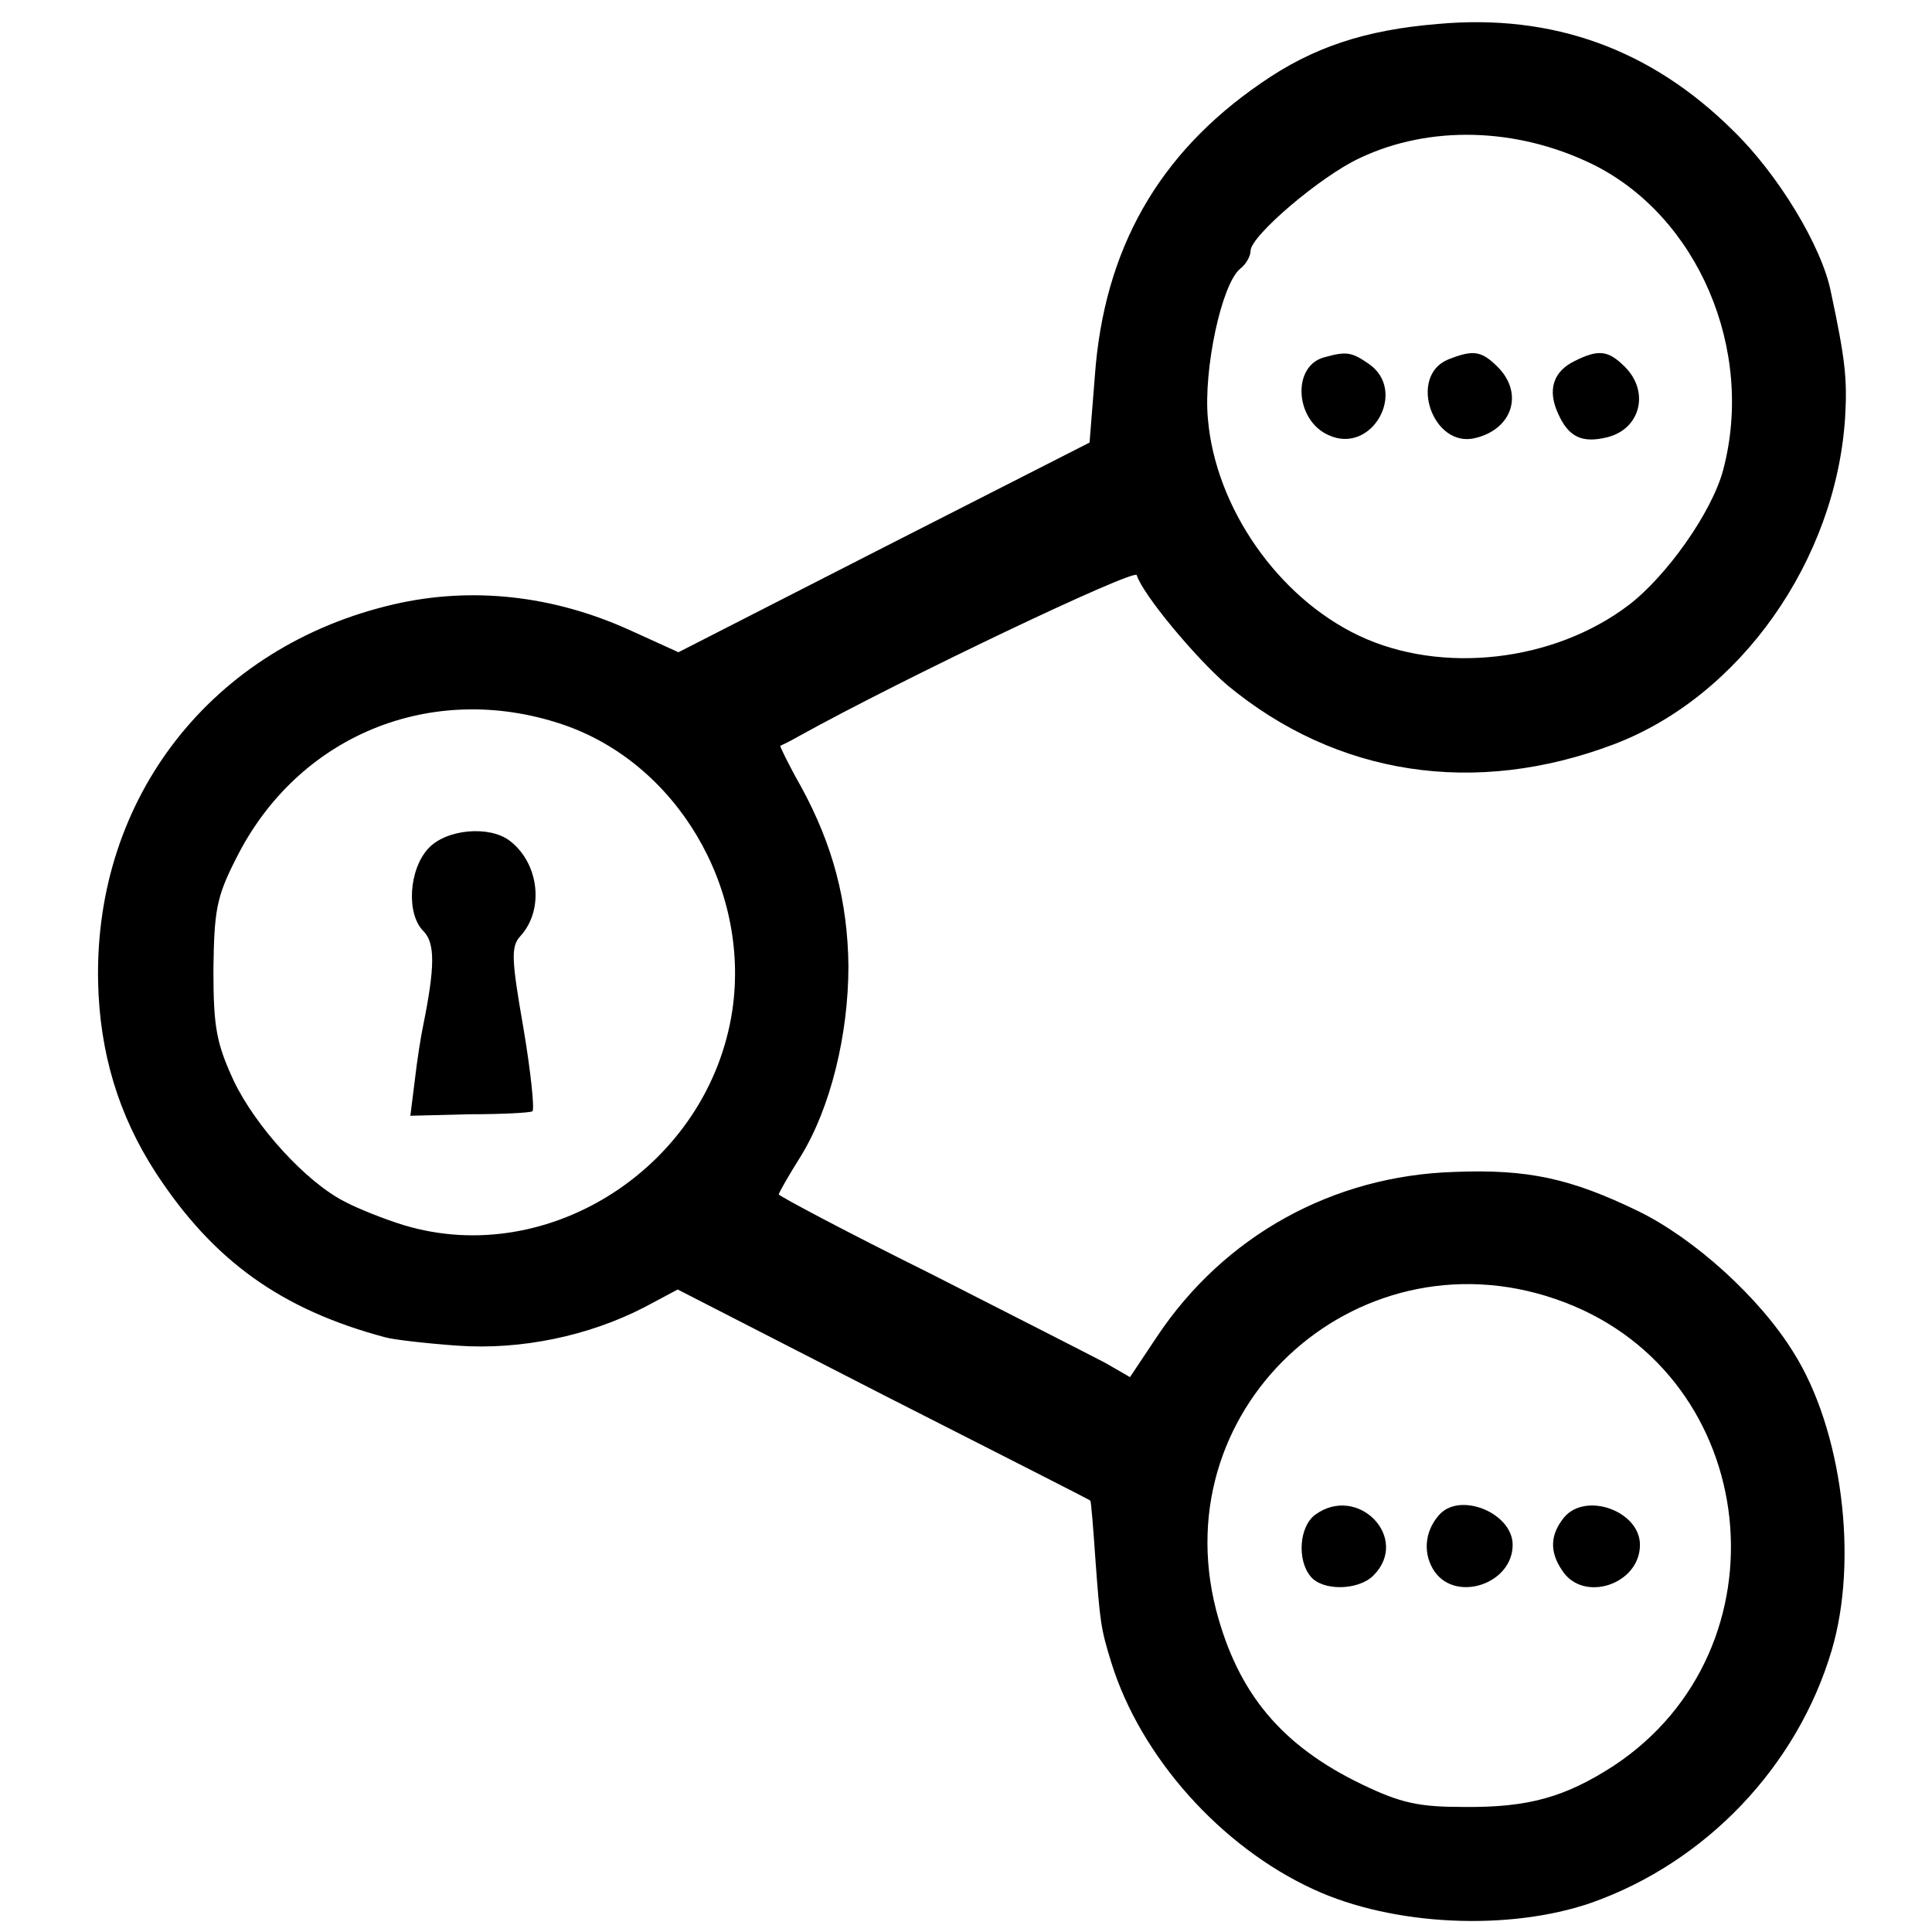
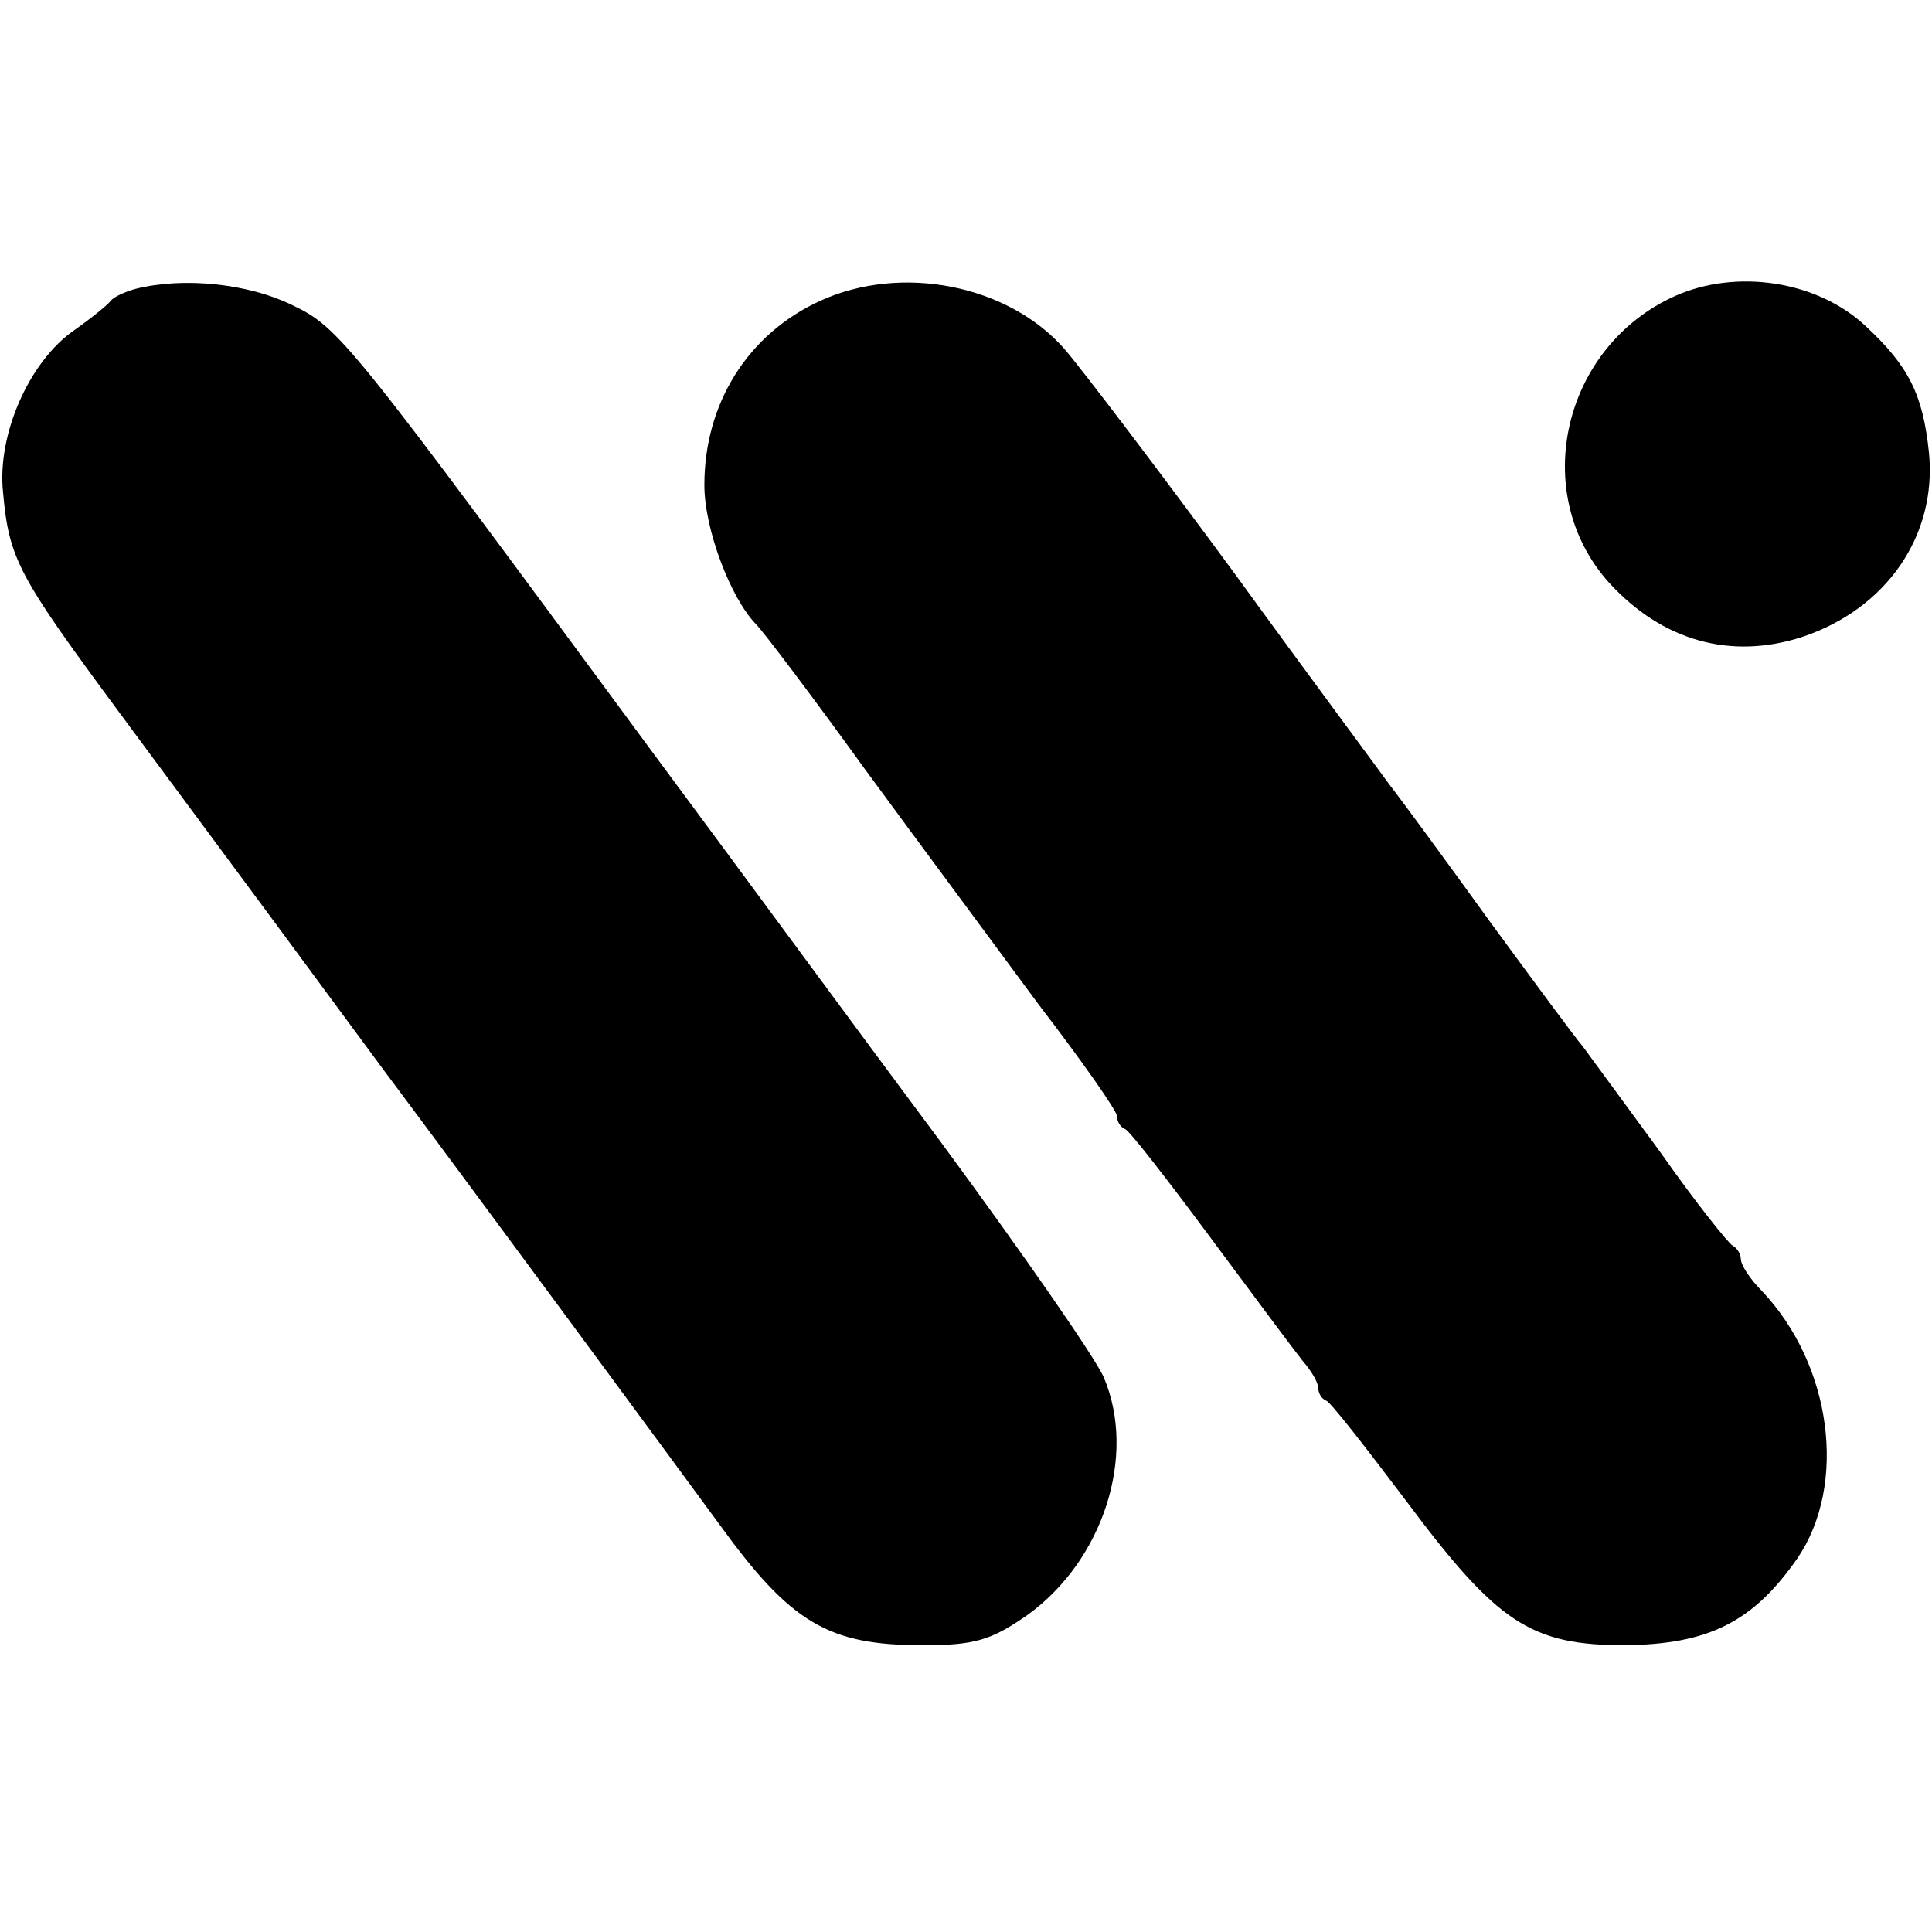
- <svg xmlns="http://www.w3.org/2000/svg" version="1.0" width="258pt" height="258pt" viewBox="0 0 258 258" preserveAspectRatio="xMidYMid meet">
-   <g transform="translate(0,258) scale(0.1,-0.1)" fill="#000000" stroke="none">
-     <path d="M1920 2548 c-97 -8 -167 -31 -236 -79 -137 -94 -210 -222 -222 -392 l-7 -88 -275 -140 -274 -140 -66 30 c-102 46 -210 58 -314 34 -242 -56 -400 -257 -395 -504 2 -94 27 -178 77 -255 77 -118 168 -183 307 -220 11 -3 54 -8 96 -11 85 -6 175 13 249 51 l45 24 275 -141 c151 -77 276 -140 276 -141 1 0 4 -37 7 -81 6 -81 7 -90 21 -135 39 -126 146 -246 270 -303 106 -49 261 -56 371 -18 153 54 275 182 321 337 36 121 14 295 -51 398 -45 73 -132 152 -208 189 -89 43 -146 56 -245 52 -162 -5 -307 -85 -397 -220 l-36 -54 -33 19 c-19 10 -125 64 -235 120 -111 55 -201 103 -201 105 0 2 13 25 30 52 39 64 63 161 63 253 -1 87 -21 162 -63 239 -17 30 -29 55 -28 55 2 1 13 6 25 13 139 77 448 224 451 215 8 -26 79 -111 121 -147 146 -121 331 -149 516 -79 169 64 297 246 309 437 3 51 0 78 -19 167 -12 61 -71 158 -131 216 -109 108 -240 156 -394 142z m206 -187 c141 -69 218 -248 175 -409 -15 -56 -75 -141 -126 -180 -100 -76 -250 -93 -360 -41 -108 51 -192 171 -202 290 -6 65 18 179 43 200 8 6 14 17 14 24 0 20 94 100 146 124 93 44 209 41 310 -8z m-1376 -748 c153 -51 252 -218 228 -382 -31 -207 -244 -346 -439 -287 -26 8 -61 22 -78 31 -52 26 -120 101 -149 162 -23 50 -27 71 -27 148 1 79 4 97 30 148 82 165 261 238 435 180z m1339 -772 c264 -100 302 -463 66 -619 -65 -42 -114 -56 -201 -55 -59 0 -83 5 -135 30 -108 52 -166 122 -195 233 -71 277 197 513 465 411z" />
-     <path d="M1769 2103 c-44 -11 -40 -84 5 -104 58 -27 106 59 54 95 -23 16 -30 17 -59 9z" />
-     <path d="M1934 2100 c-54 -22 -21 -119 36 -105 50 12 65 60 30 95 -22 22 -33 23 -66 10z" />
-     <path d="M2103 2098 c-29 -14 -37 -39 -22 -71 14 -31 32 -39 65 -31 45 11 57 61 24 94 -22 22 -35 24 -67 8z" />
-     <path d="M572 1447 c-26 -28 -30 -88 -6 -111 15 -16 15 -47 -1 -126 -3 -14 -8 -46 -11 -72 l-6 -48 78 2 c44 0 82 2 85 4 3 2 -2 52 -12 111 -16 92 -17 109 -4 123 32 35 25 97 -14 127 -27 21 -85 16 -109 -10z" />
-     <path d="M1756 557 c-21 -16 -24 -60 -6 -82 16 -20 64 -19 84 1 50 50 -21 123 -78 81z" />
-     <path d="M1921 556 c-19 -22 -21 -52 -5 -75 29 -41 104 -16 104 36 0 43 -72 72 -99 39z" />
-     <path d="M2089 554 c-19 -23 -20 -46 -3 -71 28 -44 104 -19 104 34 0 45 -72 71 -101 37z" />
+ <svg xmlns="http://www.w3.org/2000/svg" version="1.0" width="192pt" height="192pt" viewBox="0 0 192 192" preserveAspectRatio="xMidYMid meet">
+   <g transform="translate(0,192) scale(0.1,-0.1)" fill="#000000" stroke="none">
+     <path d="M135 1633 c-11 -3 -22 -8 -25 -12 -3 -4 -19 -17 -36 -29 -45 -31 -77 -104 -71 -161 6 -67 15 -83 117 -221 51 -69 120 -162 154 -208 34 -46 82 -111 107 -145 66 -88 310 -419 334 -452 71 -98 108 -120 202 -120 52 0 68 5 104 30 75 54 109 158 76 236 -8 19 -81 124 -162 234 -82 110 -209 283 -284 384 -306 415 -313 425 -361 448 -43 21 -107 28 -155 16z" />
+     <path d="M815 1621 c-72 -33 -115 -102 -115 -183 0 -44 26 -112 51 -138 8 -8 57 -73 109 -145 52 -71 130 -176 172 -233 43 -56 78 -106 78 -111 0 -5 3 -11 8 -13 4 -1 42 -50 85 -108 43 -58 84 -113 92 -123 8 -9 15 -21 15 -26 0 -5 3 -11 8 -13 4 -1 39 -46 79 -99 91 -122 124 -144 218 -144 83 1 127 23 171 86 50 73 35 192 -35 266 -12 12 -21 26 -21 32 0 5 -4 11 -8 13 -4 2 -37 43 -72 93 -36 49 -71 97 -77 105 -7 8 -49 65 -93 125 -44 61 -88 121 -99 135 -10 14 -80 108 -154 210 -75 102 -151 202 -169 223 -56 64 -162 85 -243 48z" />
+     <path d="M1665 1626 c-112 -50 -146 -196 -66 -285 53 -58 121 -77 192 -54 84 28 134 101 126 183 -6 58 -20 86 -63 126 -48 45 -128 57 -189 30z" />
  </g>
</svg>
